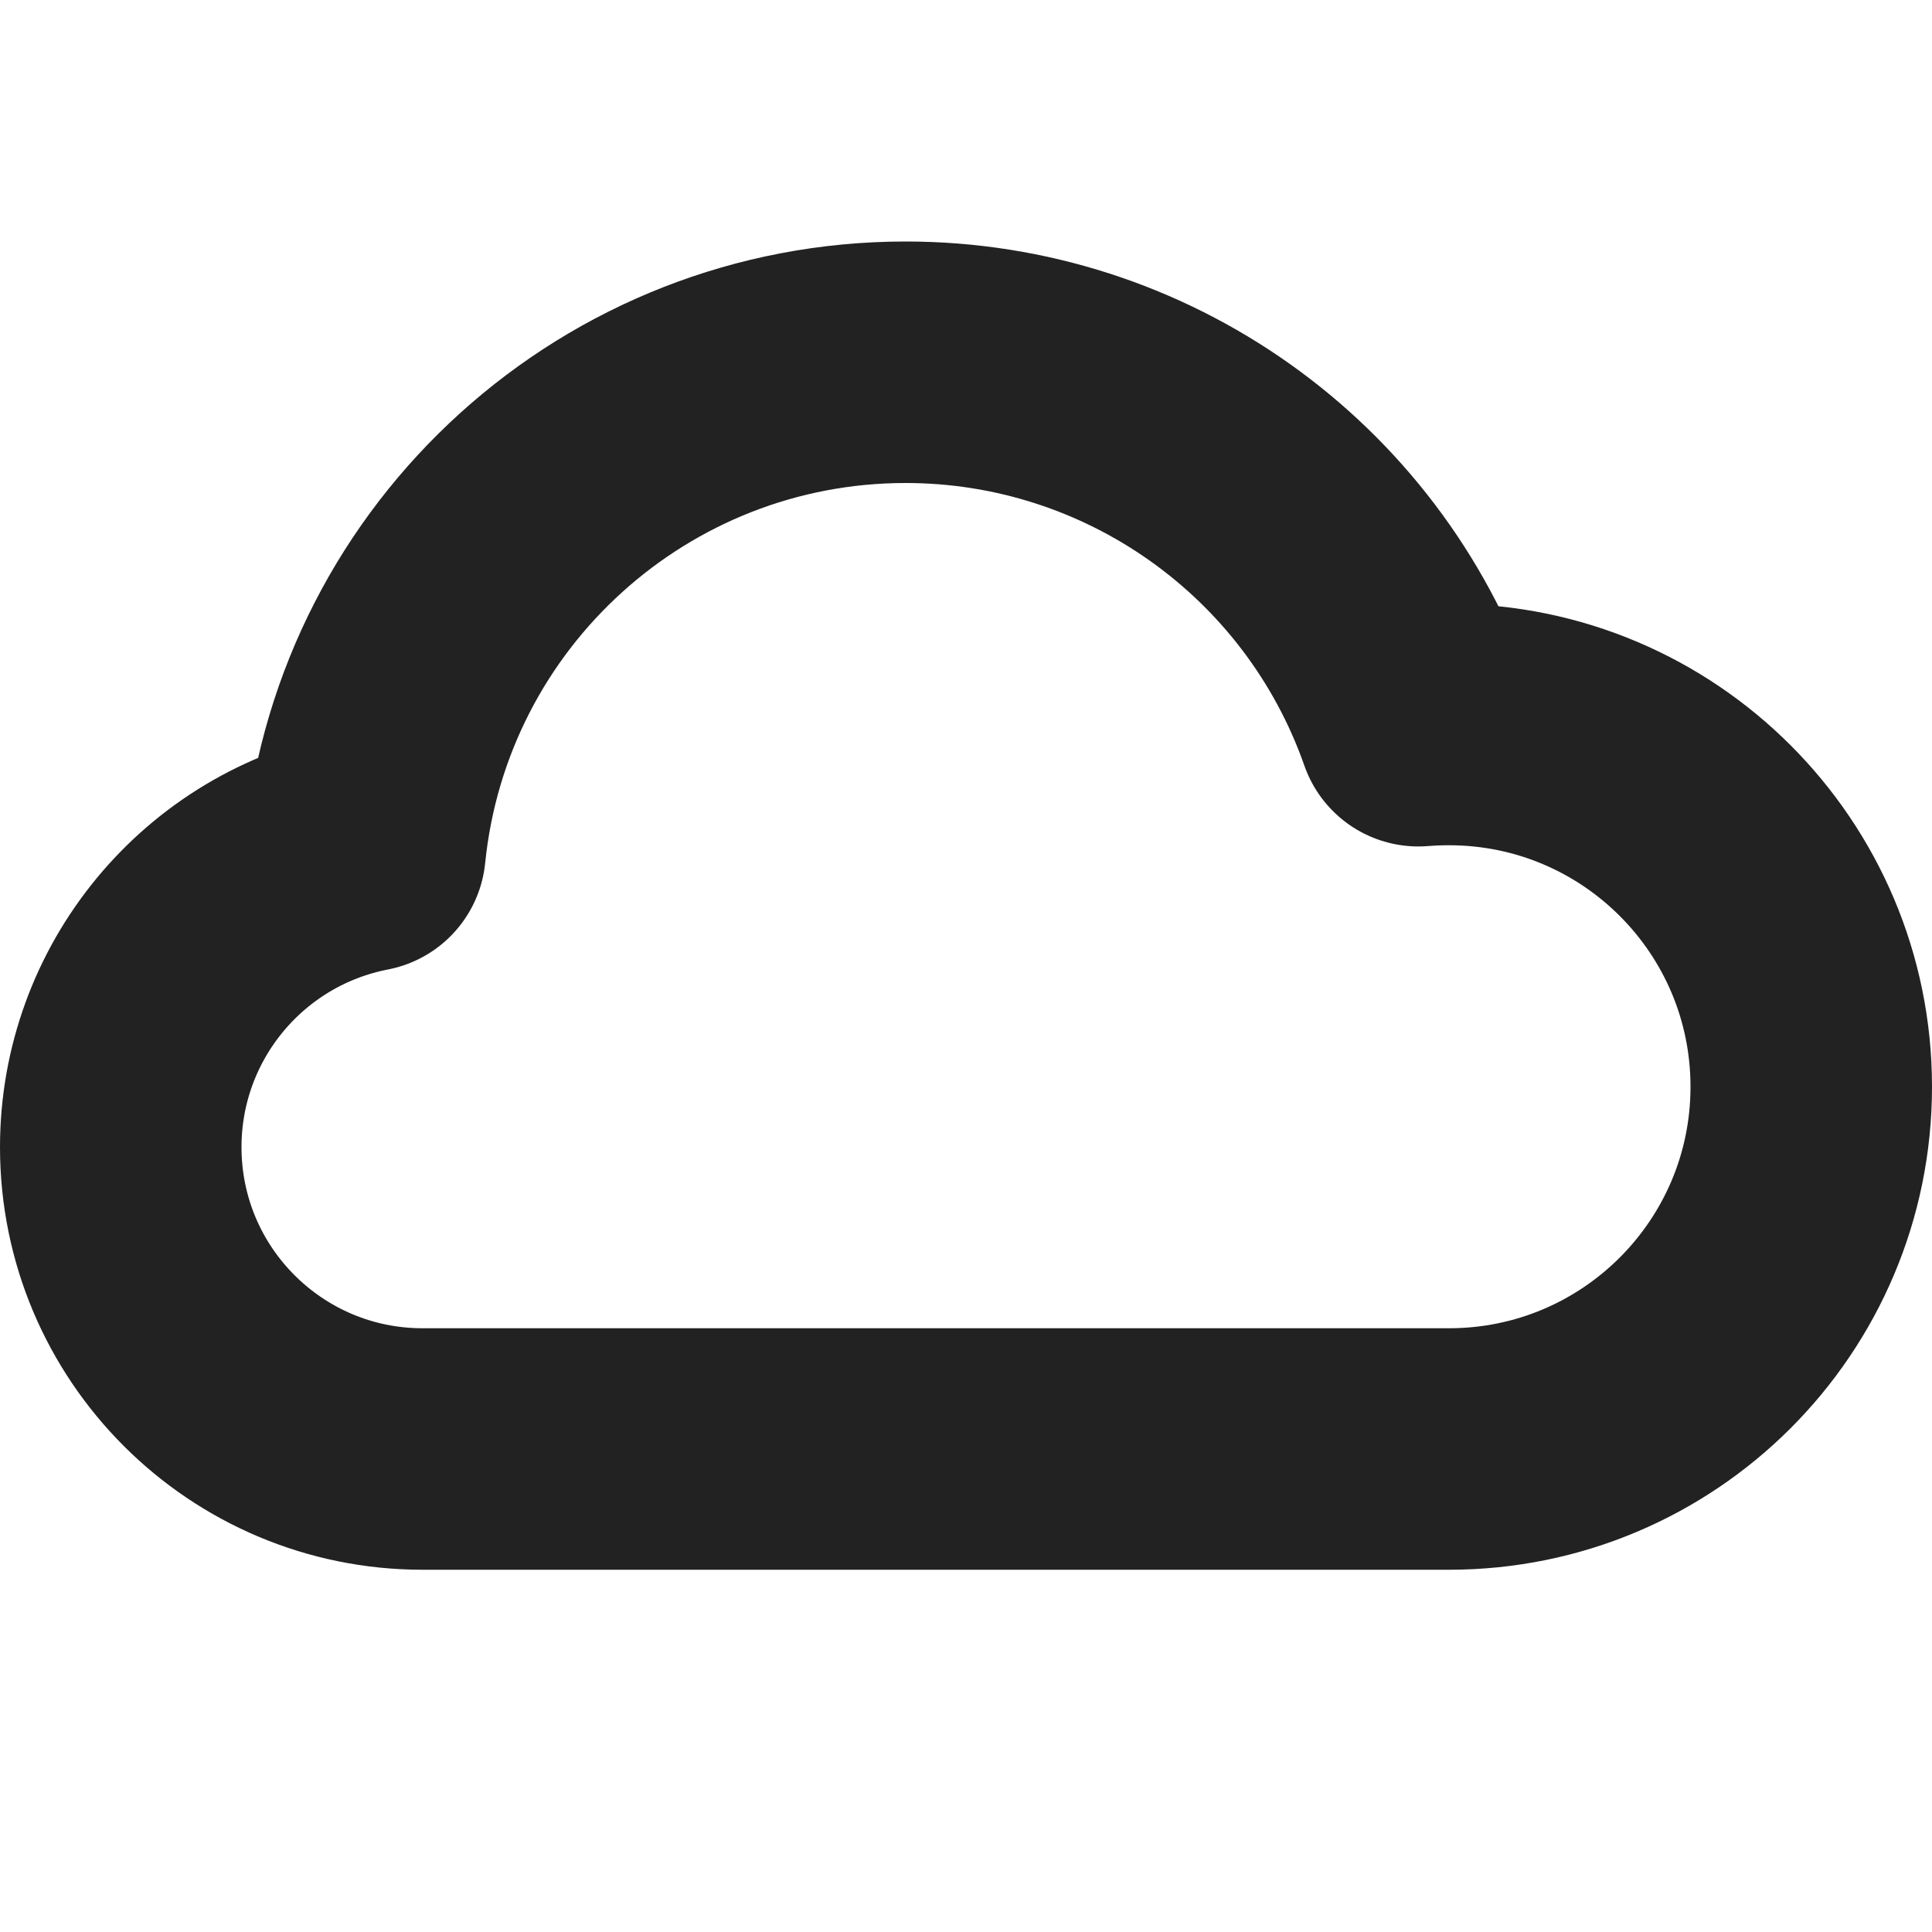
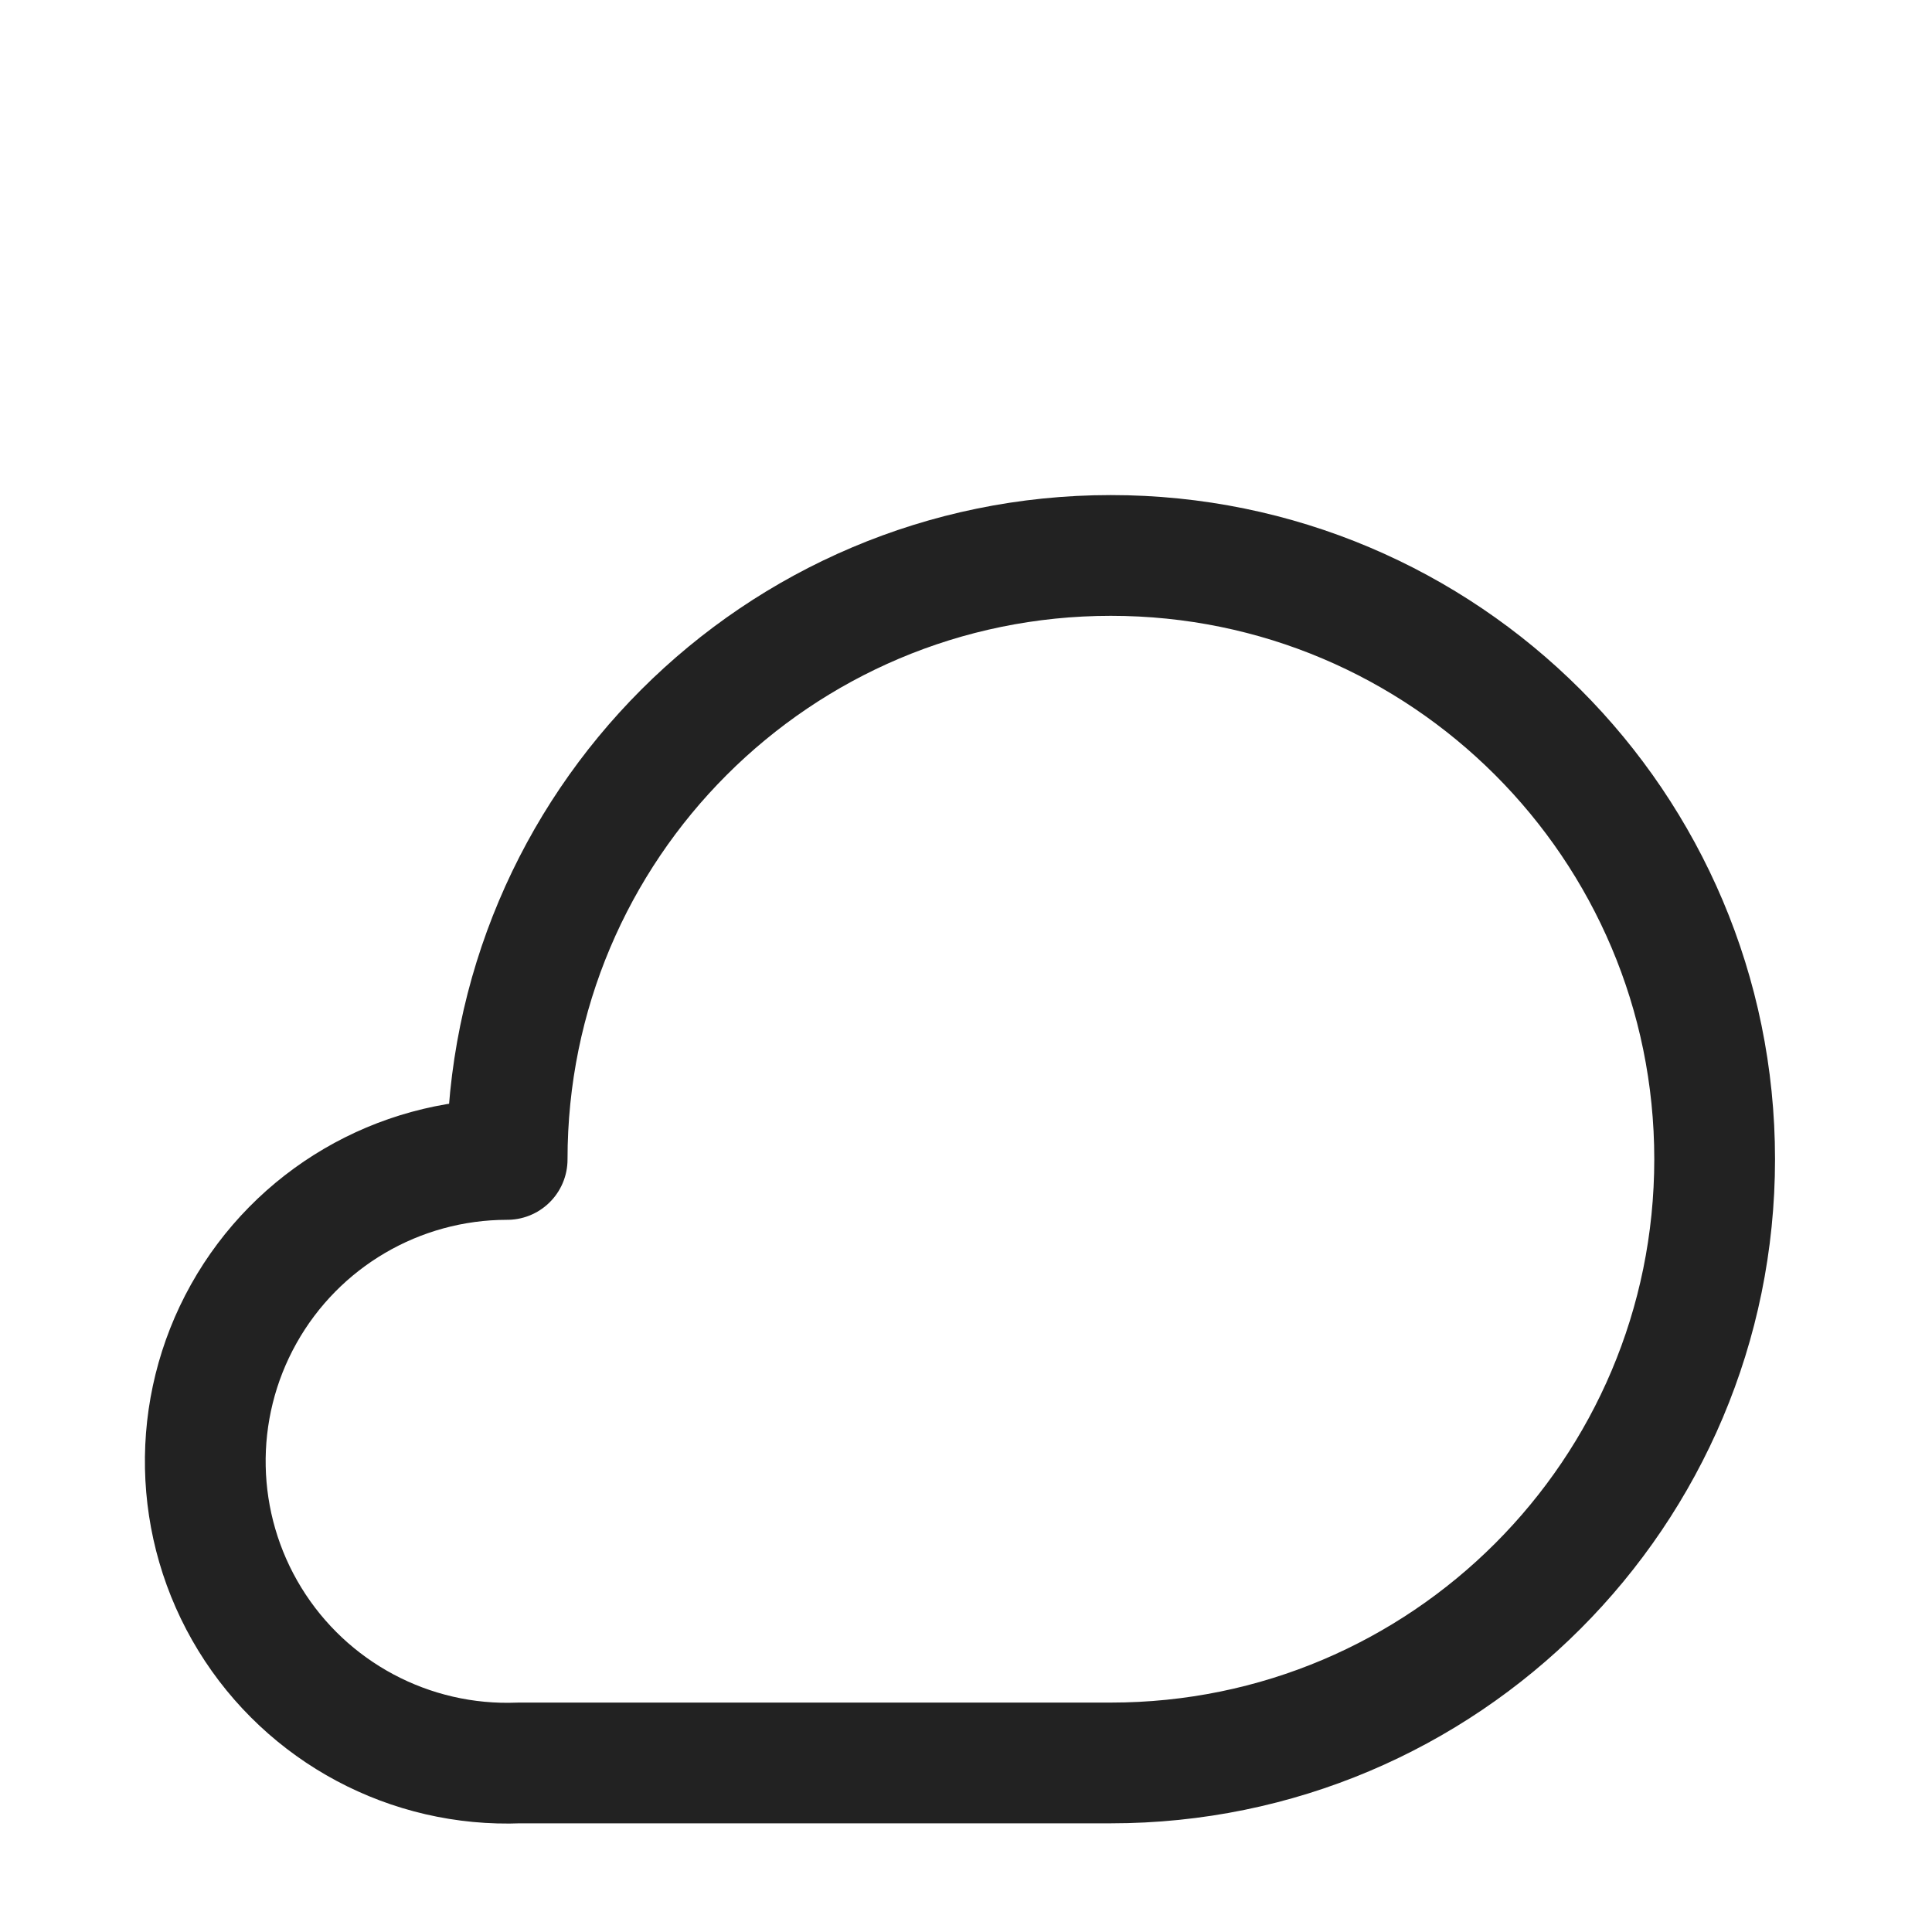
- <svg xmlns="http://www.w3.org/2000/svg" width="16" height="16" viewBox="0 0 16 16" fill="none" stroke="#222222" stroke-width="2" stroke-linecap="round" stroke-linejoin="round">
-   <path style="fill:none;stroke:#222222" d="M 7.5 3 C 5.19 3, 3.256 4.749, 3.023 7.047 C 1.849 7.275, 1 8.303, 1 9.5 C 1 10.881, 2.119 12, 3.5 12 C 4.12 12, 11.264 12, 12 12 C 13.657 12, 15 10.657, 15 9 C 15 7.343, 13.657 6, 12 6 Q 11.873 6, 11.746 6.01 C 11.113 4.207, 9.411 3, 7.5 3 Z" />
+ <svg xmlns="http://www.w3.org/2000/svg" width="16" height="16" viewBox="0 0 16 16" fill="none" stroke="#222222" stroke-width="1" stroke-linecap="round" stroke-linejoin="round">
+   <path style="fill:none;stroke:#222222" d="M 4.300 14.600 A 2.500 2.500 0 1 1 4.200 9.602 A 5.000 5.000 0 1 1 9.200 14.600 Z" />
</svg>
